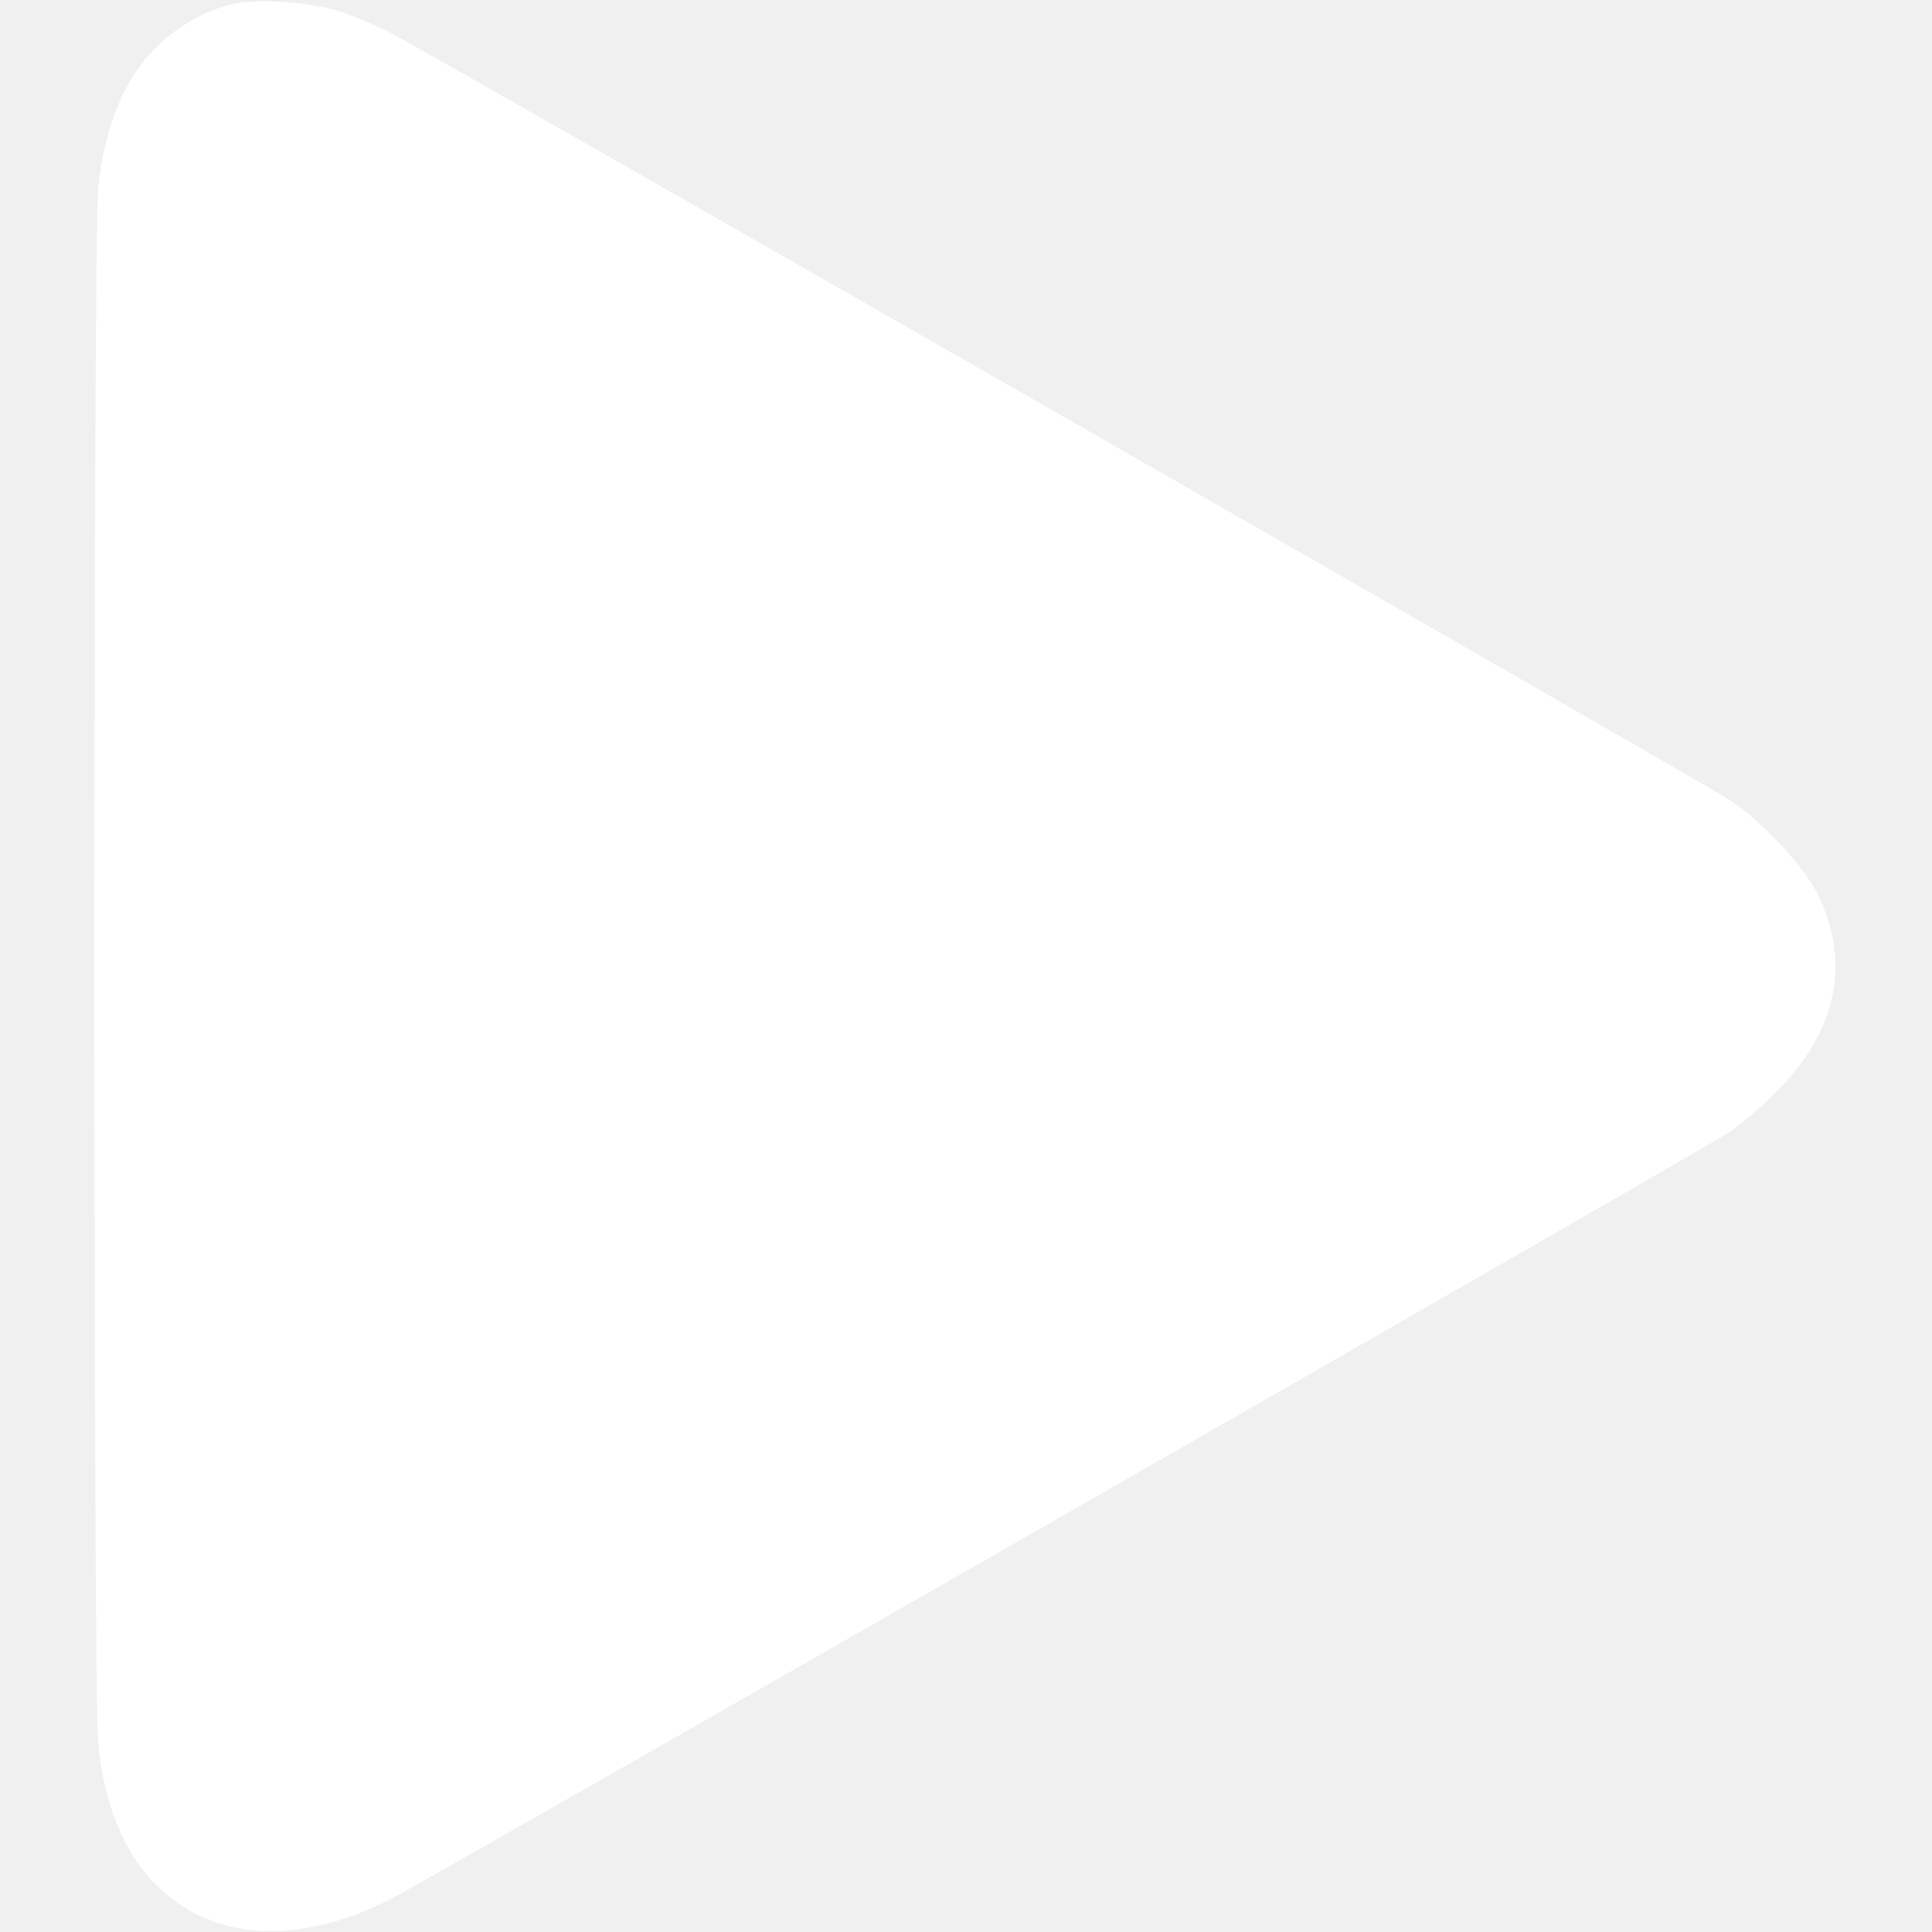
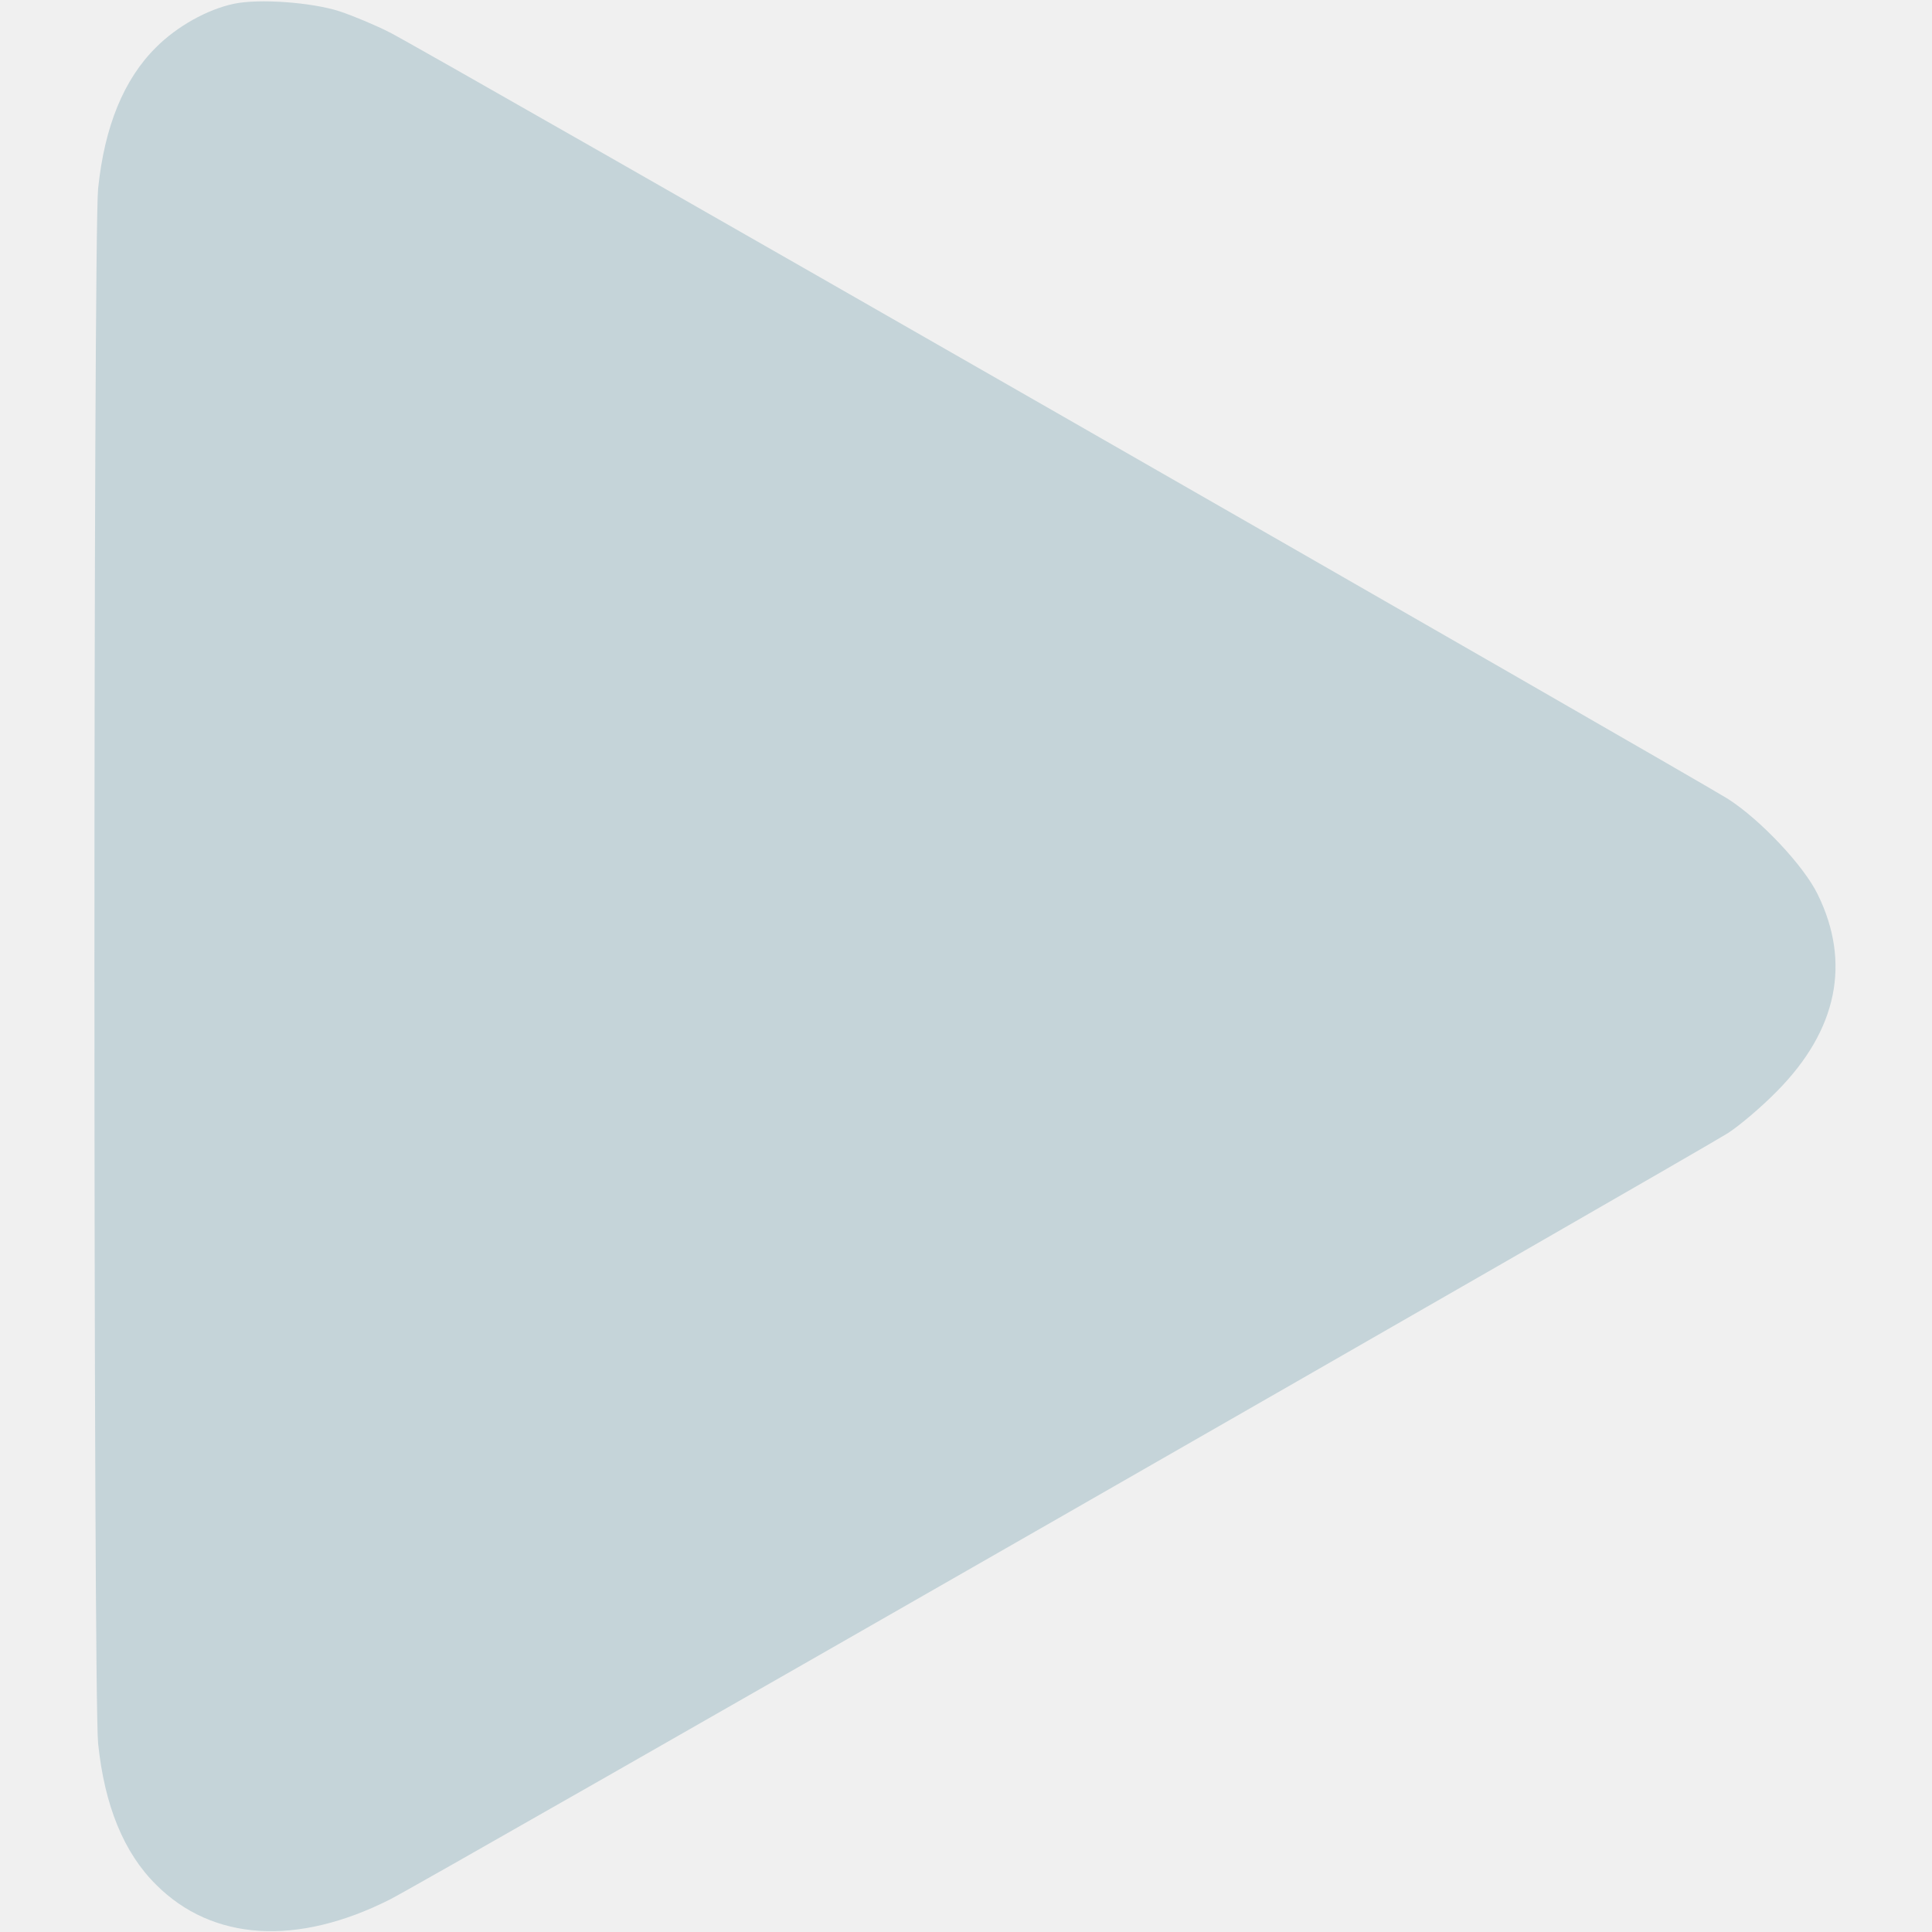
<svg xmlns="http://www.w3.org/2000/svg" version="1.0" width="512pt" height="512pt" viewBox="0 0 512 512" preserveAspectRatio="xMidYMid meet">
-   <g transform="translate(0,512) scale(0.1,-0.1)" fill="#ffffff" stroke="none">
+   <g transform="translate(0,512) scale(0.1,-0.1)" fill="#c5d4d9" stroke="none">
    <path d="M620 5110 c-71 -15 -151 -60 -206 -115 -86 -85 -137 -210 -154 -375 -13 -129 -13 -3991 0 -4120 17 -165 68 -290 154 -375 149 -149 373 -163 619 -39 76 37 3457 1975 3546 2031 31 20 90 70 131 112 159 161 196 340 107 521 -37 76 -152 198 -238 253 -89 56 -3470 1994 -3546 2031 -37 19 -97 44 -133 56 -74 24 -214 34 -280 20z" />
  </g>
</svg>
